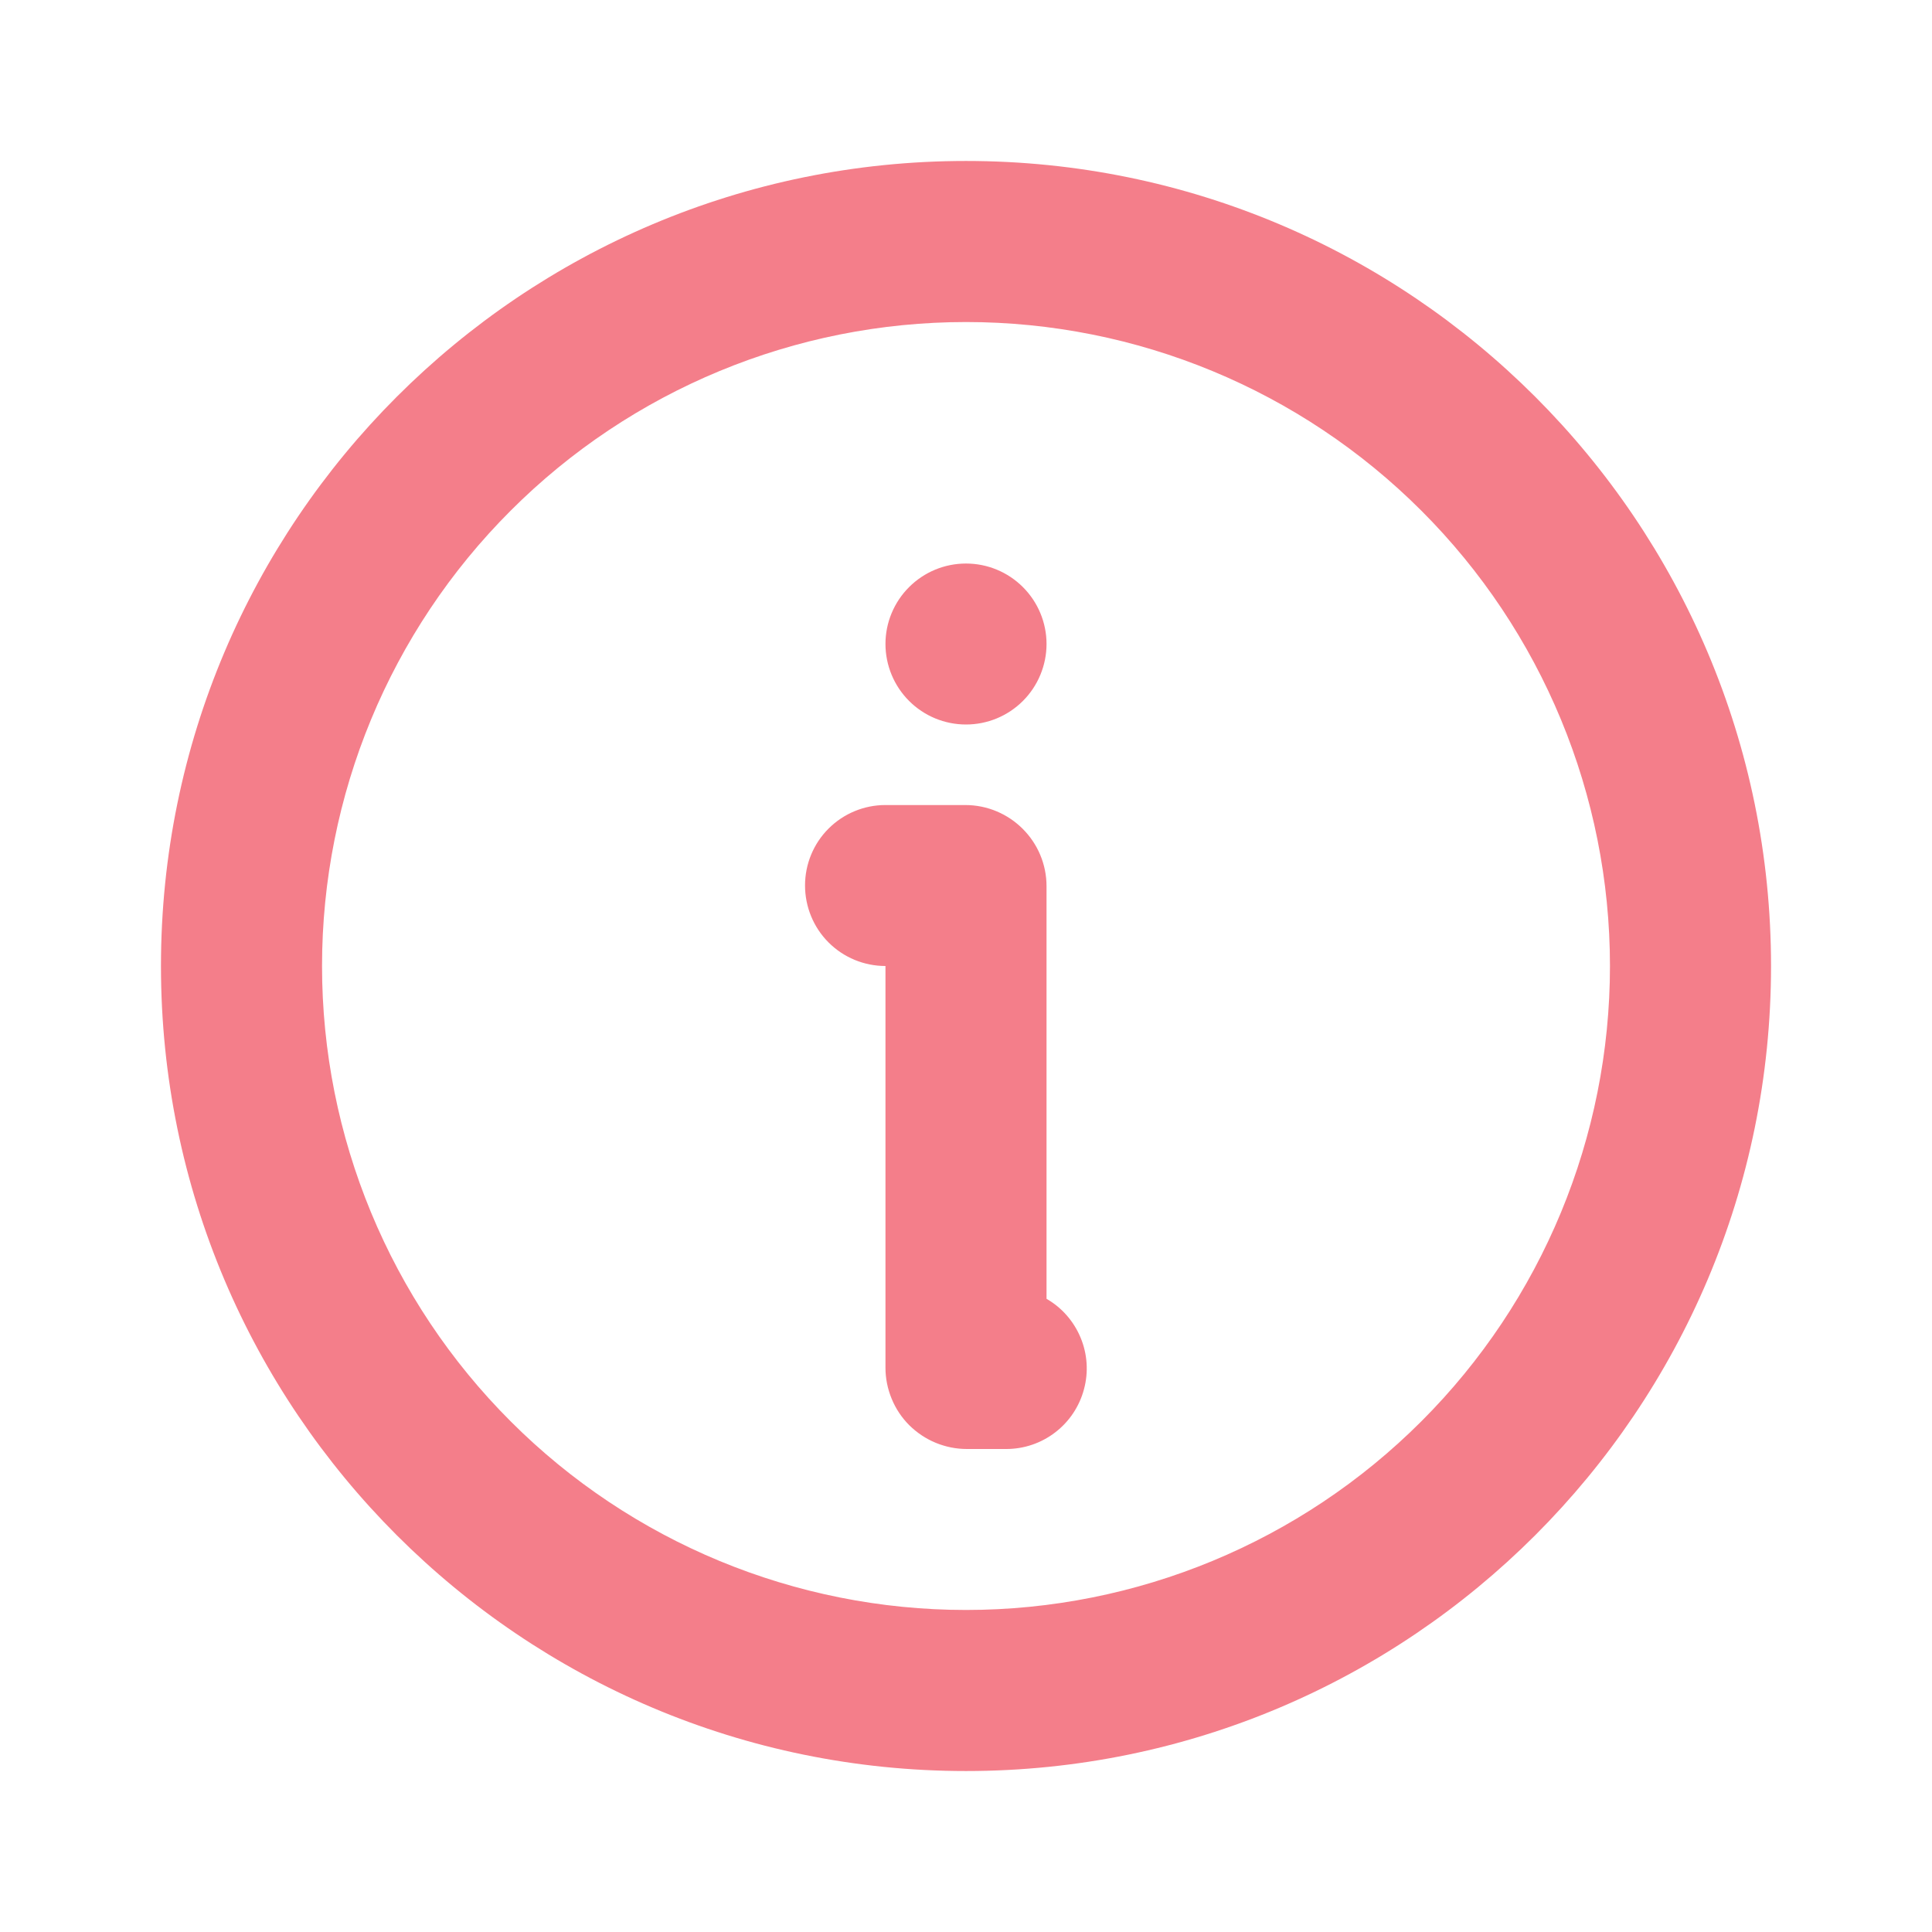
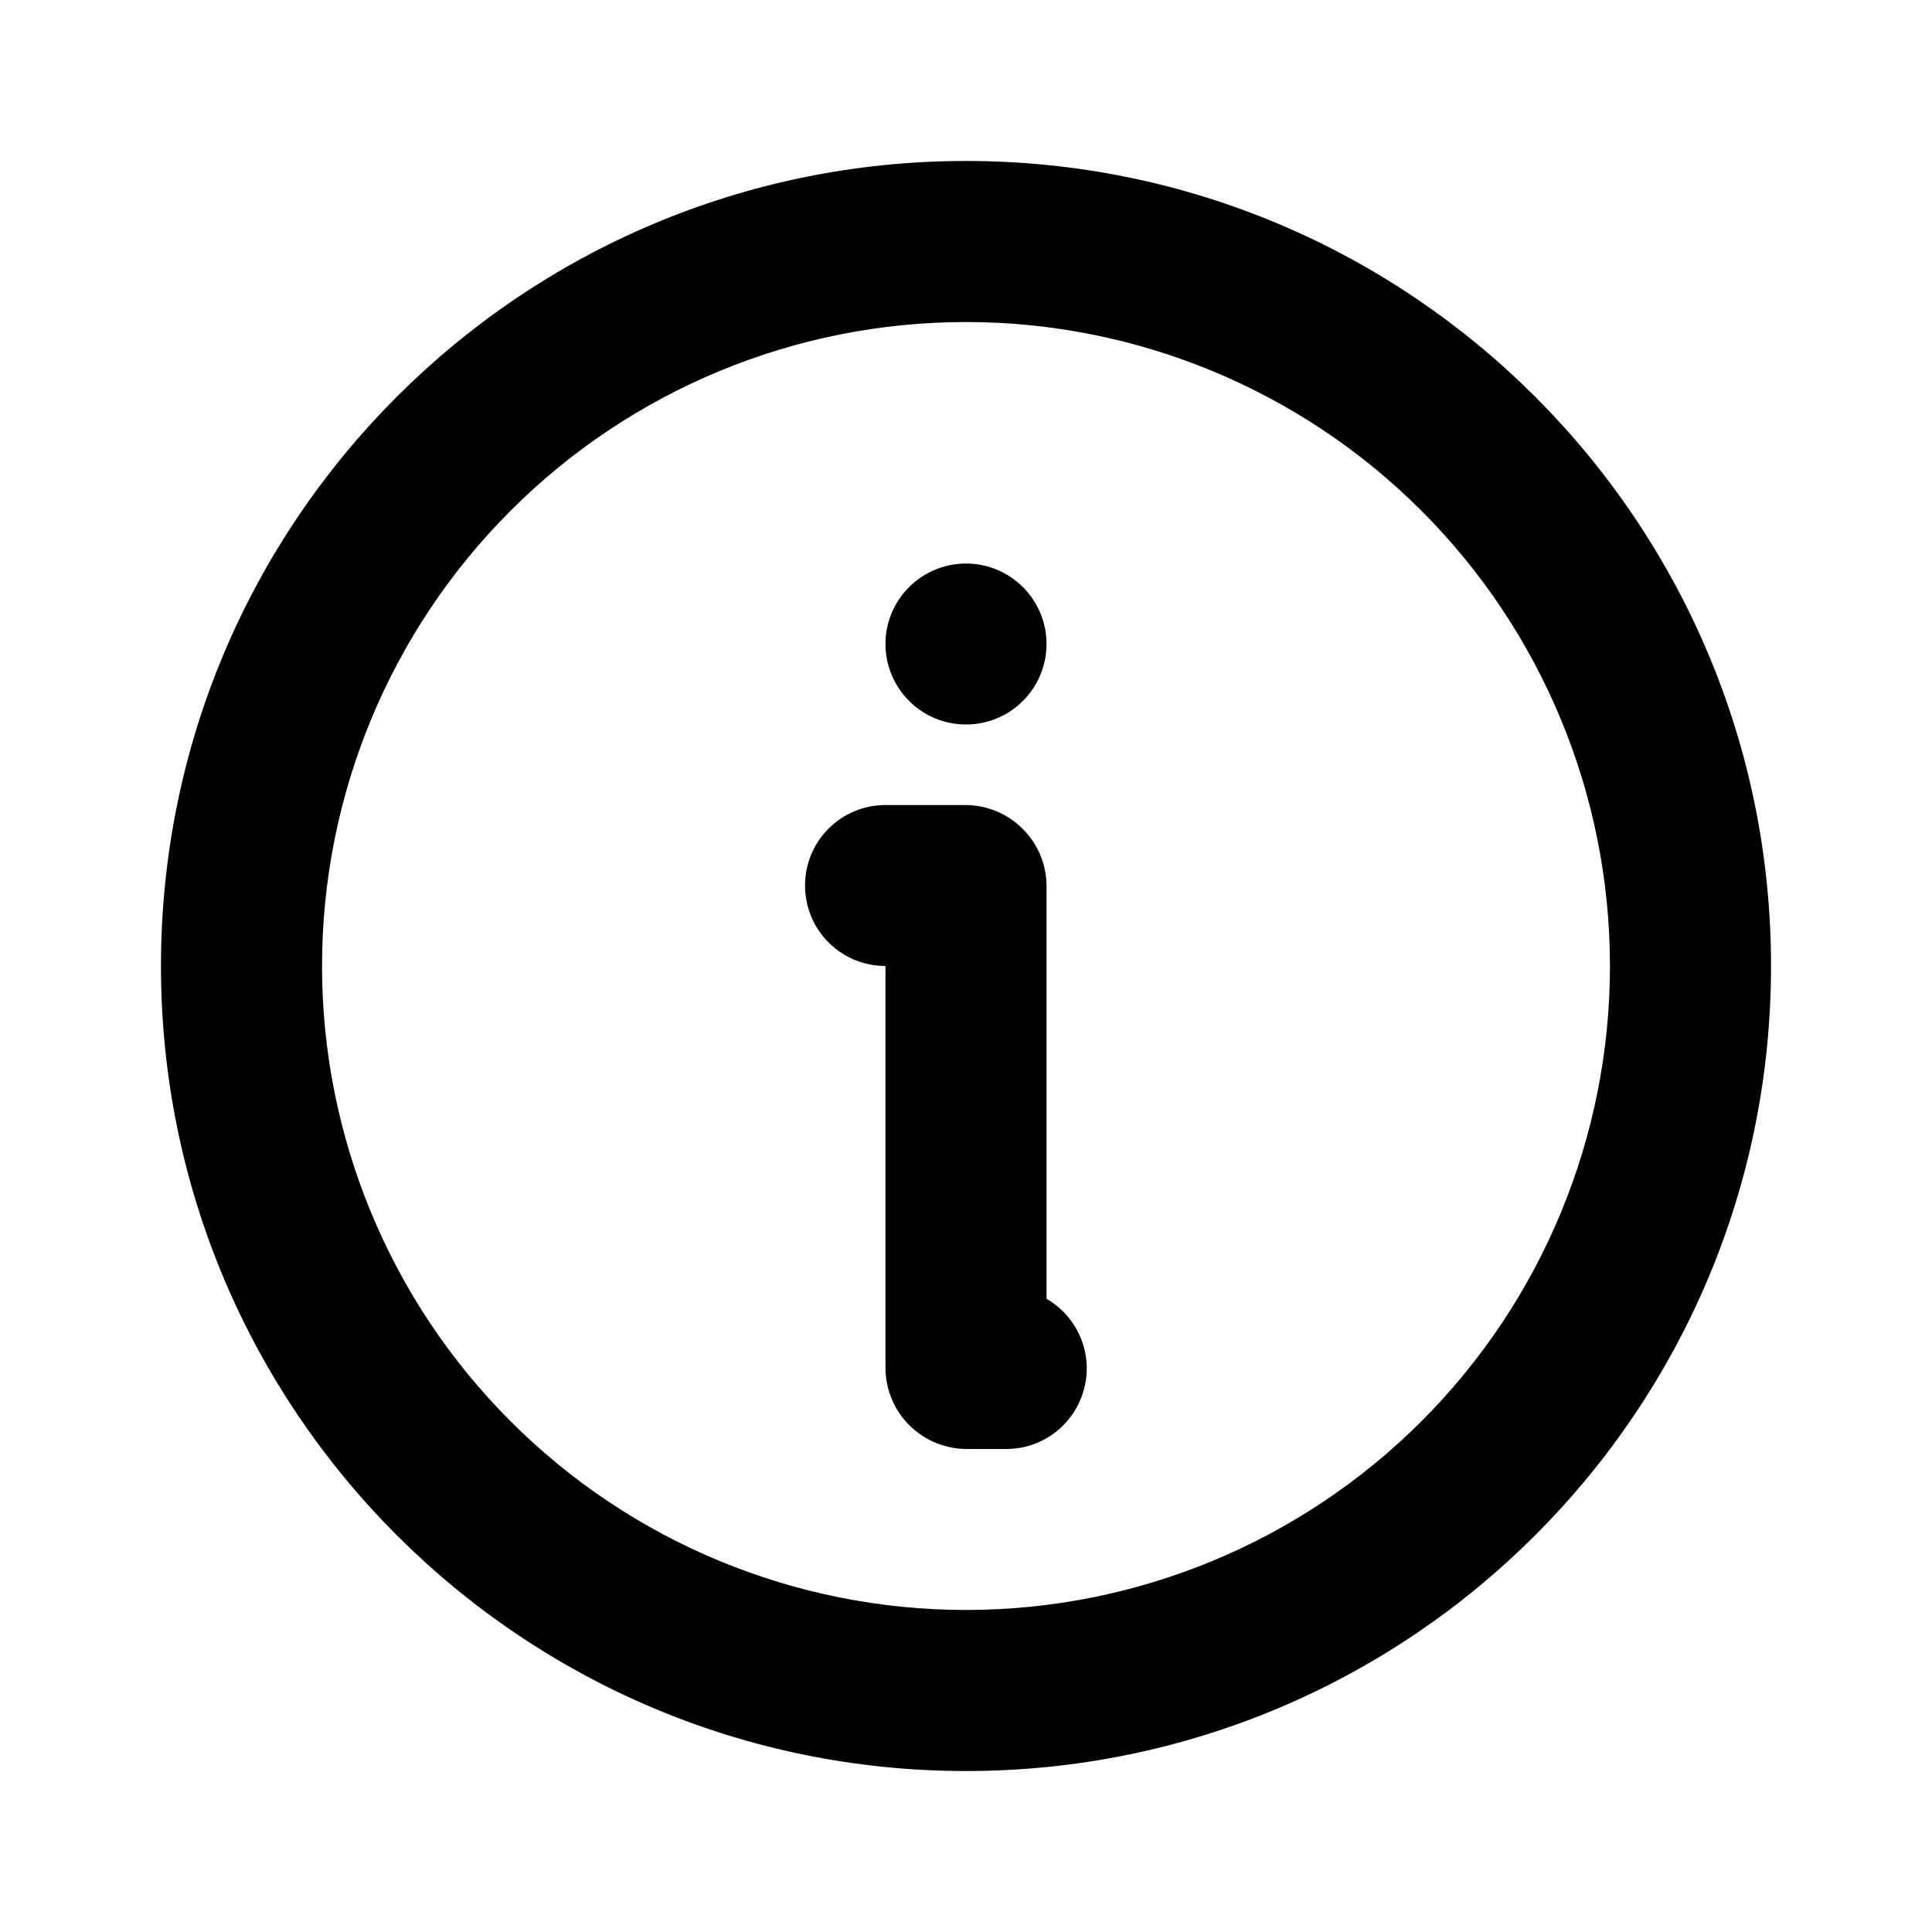
<svg xmlns="http://www.w3.org/2000/svg" width="19" height="19" viewBox="0 0 19 19" fill="none">
-   <path d="M9.5 1.583C13.872 1.583 17.417 5.128 17.417 9.5C17.417 13.872 13.872 17.417 9.5 17.417C5.128 17.417 1.583 13.872 1.583 9.5C1.583 5.128 5.128 1.583 9.5 1.583ZM9.5 3.167C7.82 3.167 6.209 3.834 5.022 5.022C3.834 6.209 3.167 7.82 3.167 9.5C3.167 11.18 3.834 12.791 5.022 13.978C6.209 15.166 7.82 15.833 9.5 15.833C11.18 15.833 12.79 15.166 13.978 13.978C15.166 12.791 15.833 11.18 15.833 9.5C15.833 7.82 15.166 6.209 13.978 5.022C12.79 3.834 11.18 3.167 9.5 3.167ZM9.492 7.917C9.934 7.917 10.292 8.275 10.292 8.716V12.773C10.443 12.86 10.56 12.994 10.627 13.155C10.694 13.316 10.706 13.495 10.66 13.663C10.615 13.832 10.516 13.98 10.378 14.086C10.239 14.193 10.07 14.25 9.896 14.25H9.508C9.403 14.25 9.299 14.229 9.202 14.189C9.105 14.149 9.017 14.09 8.942 14.016C8.868 13.942 8.809 13.854 8.769 13.756C8.729 13.659 8.708 13.556 8.708 13.45V9.5C8.498 9.5 8.297 9.417 8.148 9.268C8 9.12 7.917 8.918 7.917 8.708C7.917 8.498 8 8.297 8.148 8.149C8.297 8 8.498 7.917 8.708 7.917H9.492ZM9.5 5.542C9.71 5.542 9.911 5.625 10.06 5.774C10.208 5.922 10.292 6.123 10.292 6.333C10.292 6.543 10.208 6.745 10.06 6.893C9.911 7.042 9.71 7.125 9.5 7.125C9.29 7.125 9.089 7.042 8.94 6.893C8.792 6.745 8.708 6.543 8.708 6.333C8.708 6.123 8.792 5.922 8.94 5.774C9.089 5.625 9.29 5.542 9.5 5.542Z" fill="#F47E8A" />
+   <path d="M9.5 1.583C13.872 1.583 17.417 5.128 17.417 9.5C17.417 13.872 13.872 17.417 9.5 17.417C5.128 17.417 1.583 13.872 1.583 9.5C1.583 5.128 5.128 1.583 9.5 1.583ZM9.5 3.167C7.82 3.167 6.209 3.834 5.022 5.022C3.834 6.209 3.167 7.82 3.167 9.5C3.167 11.18 3.834 12.791 5.022 13.978C6.209 15.166 7.82 15.833 9.5 15.833C11.18 15.833 12.79 15.166 13.978 13.978C15.166 12.791 15.833 11.18 15.833 9.5C15.833 7.82 15.166 6.209 13.978 5.022C12.79 3.834 11.18 3.167 9.5 3.167ZM9.492 7.917C9.934 7.917 10.292 8.275 10.292 8.716V12.773C10.443 12.86 10.56 12.994 10.627 13.155C10.694 13.316 10.706 13.495 10.66 13.663C10.615 13.832 10.516 13.98 10.378 14.086C10.239 14.193 10.07 14.25 9.896 14.25H9.508C9.403 14.25 9.299 14.229 9.202 14.189C9.105 14.149 9.017 14.09 8.942 14.016C8.868 13.942 8.809 13.854 8.769 13.756C8.729 13.659 8.708 13.556 8.708 13.45V9.5C8.498 9.5 8.297 9.417 8.148 9.268C8 9.12 7.917 8.918 7.917 8.708C7.917 8.498 8 8.297 8.148 8.149C8.297 8 8.498 7.917 8.708 7.917H9.492ZM9.5 5.542C9.71 5.542 9.911 5.625 10.06 5.774C10.208 5.922 10.292 6.123 10.292 6.333C10.292 6.543 10.208 6.745 10.06 6.893C9.911 7.042 9.71 7.125 9.5 7.125C9.29 7.125 9.089 7.042 8.94 6.893C8.792 6.745 8.708 6.543 8.708 6.333C8.708 6.123 8.792 5.922 8.94 5.774C9.089 5.625 9.29 5.542 9.5 5.542Z" fill="currentColor" />
</svg>
